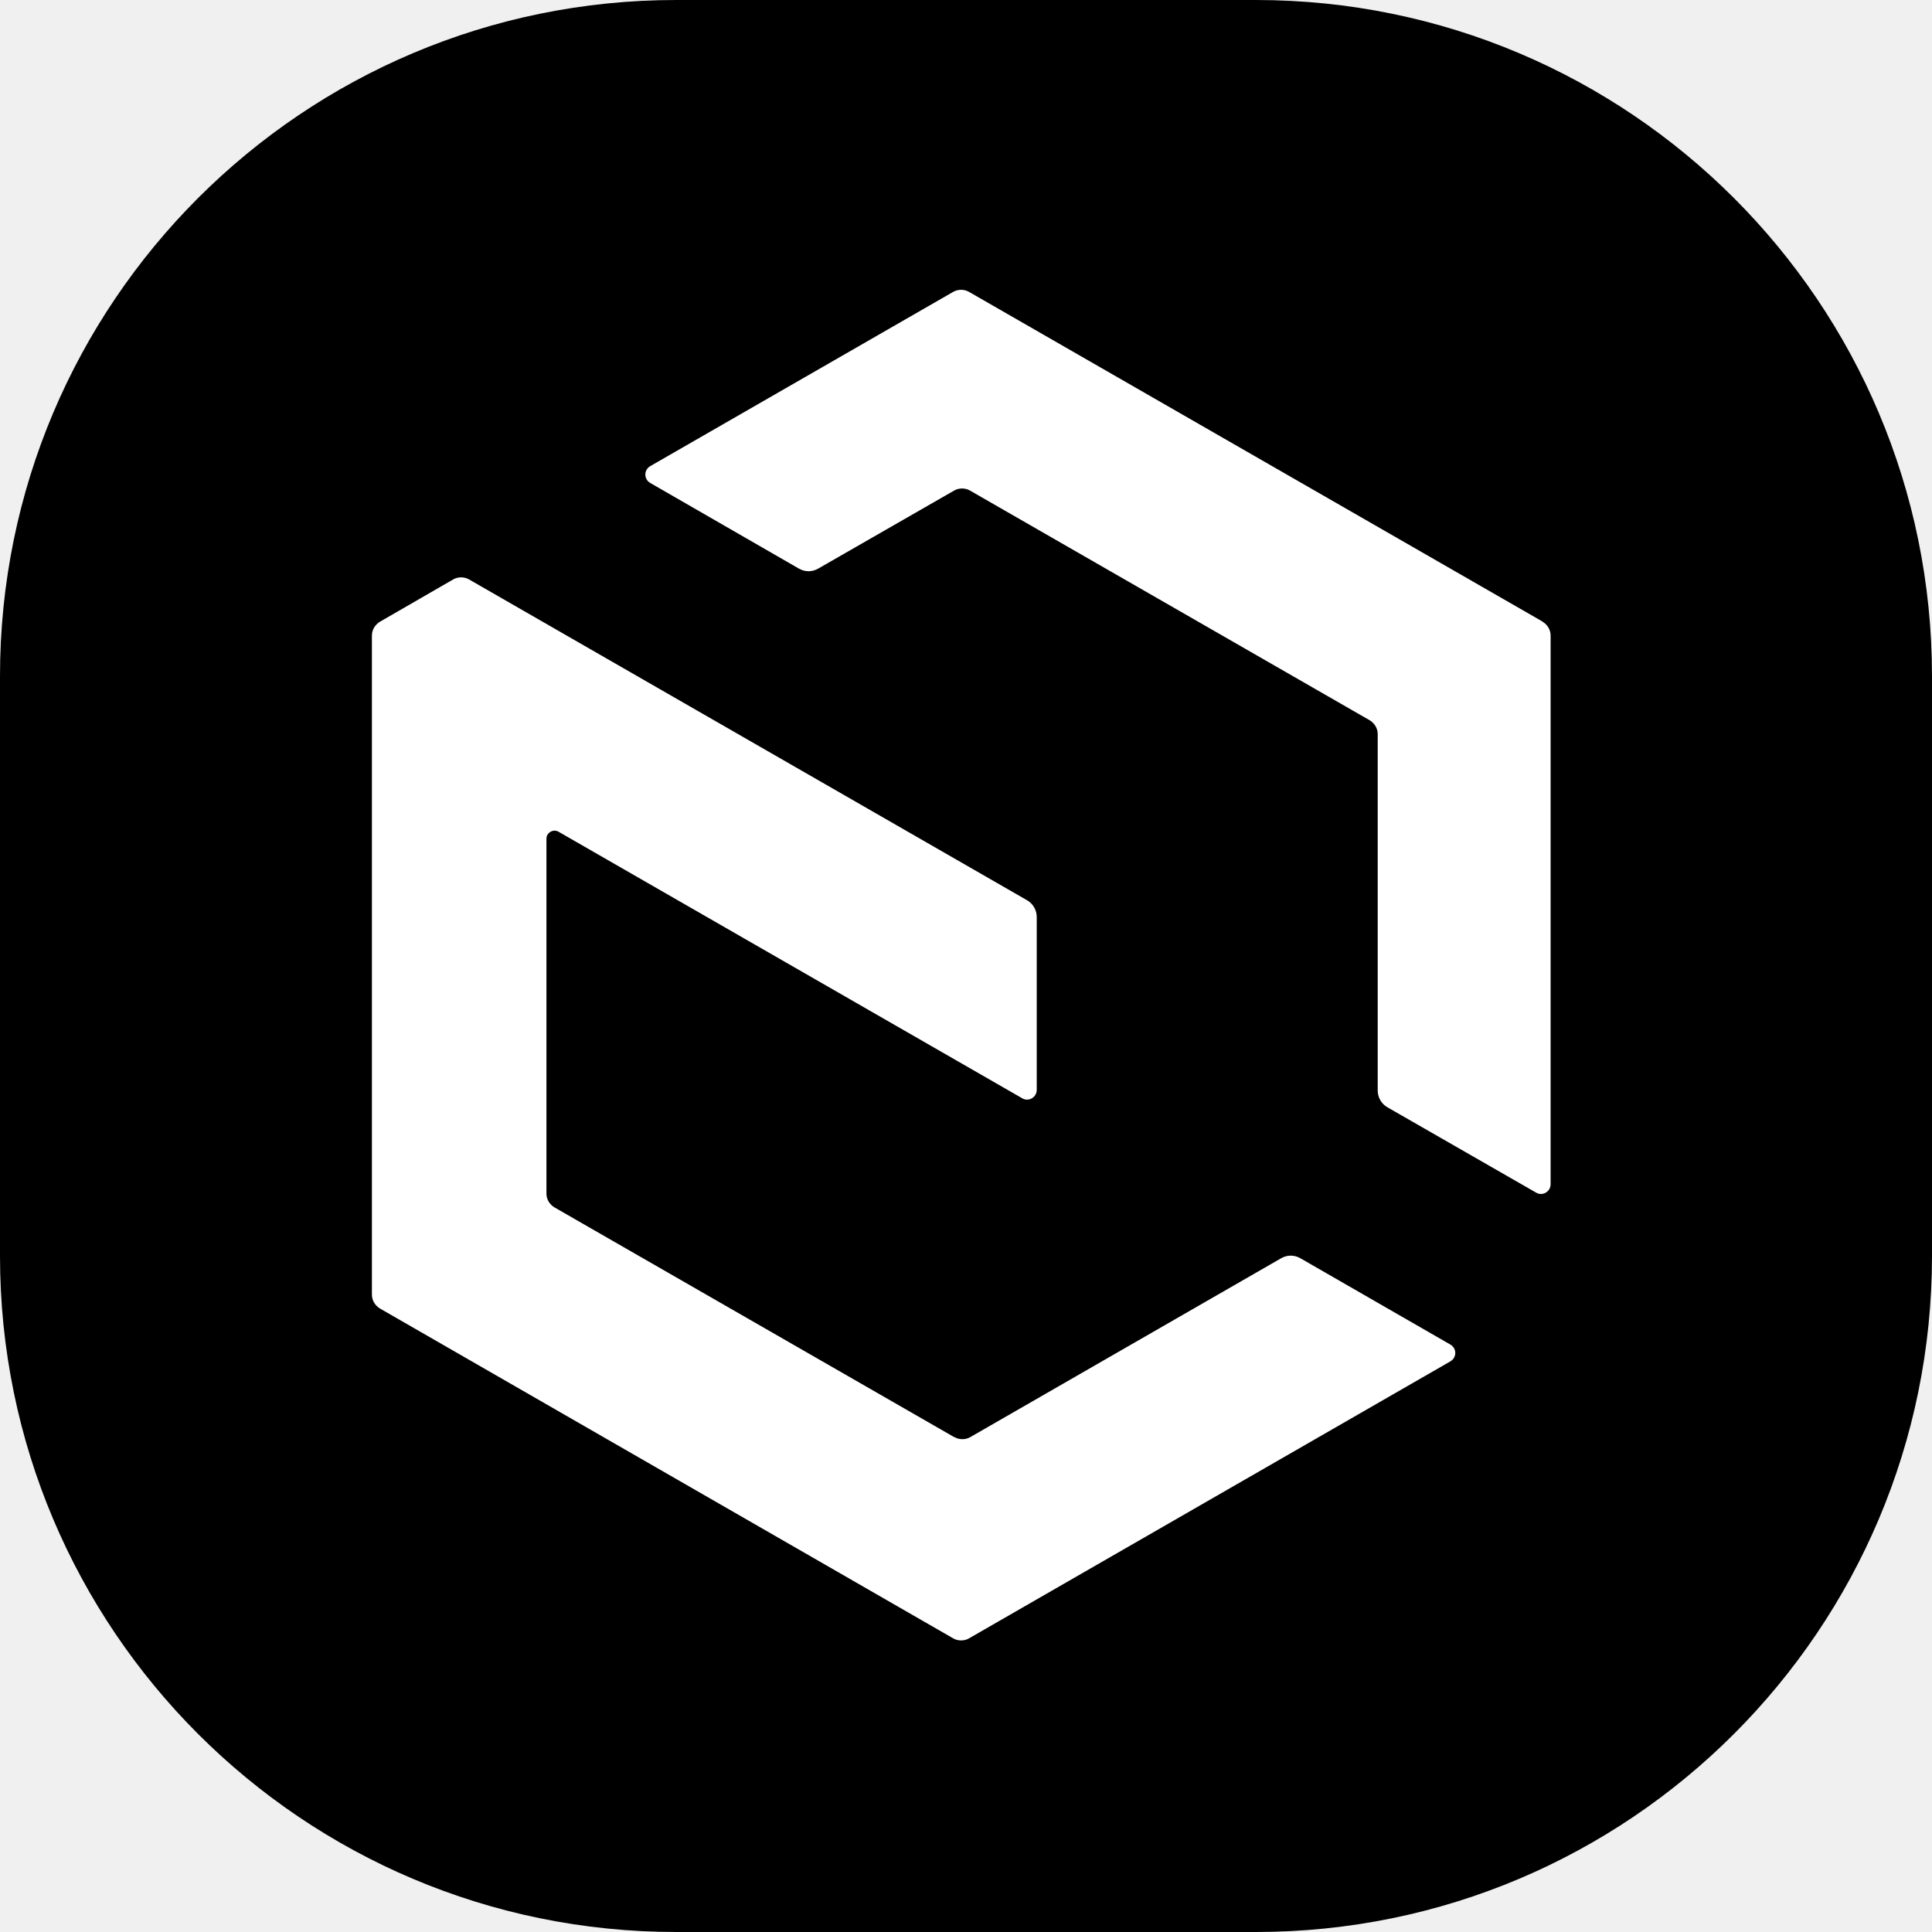
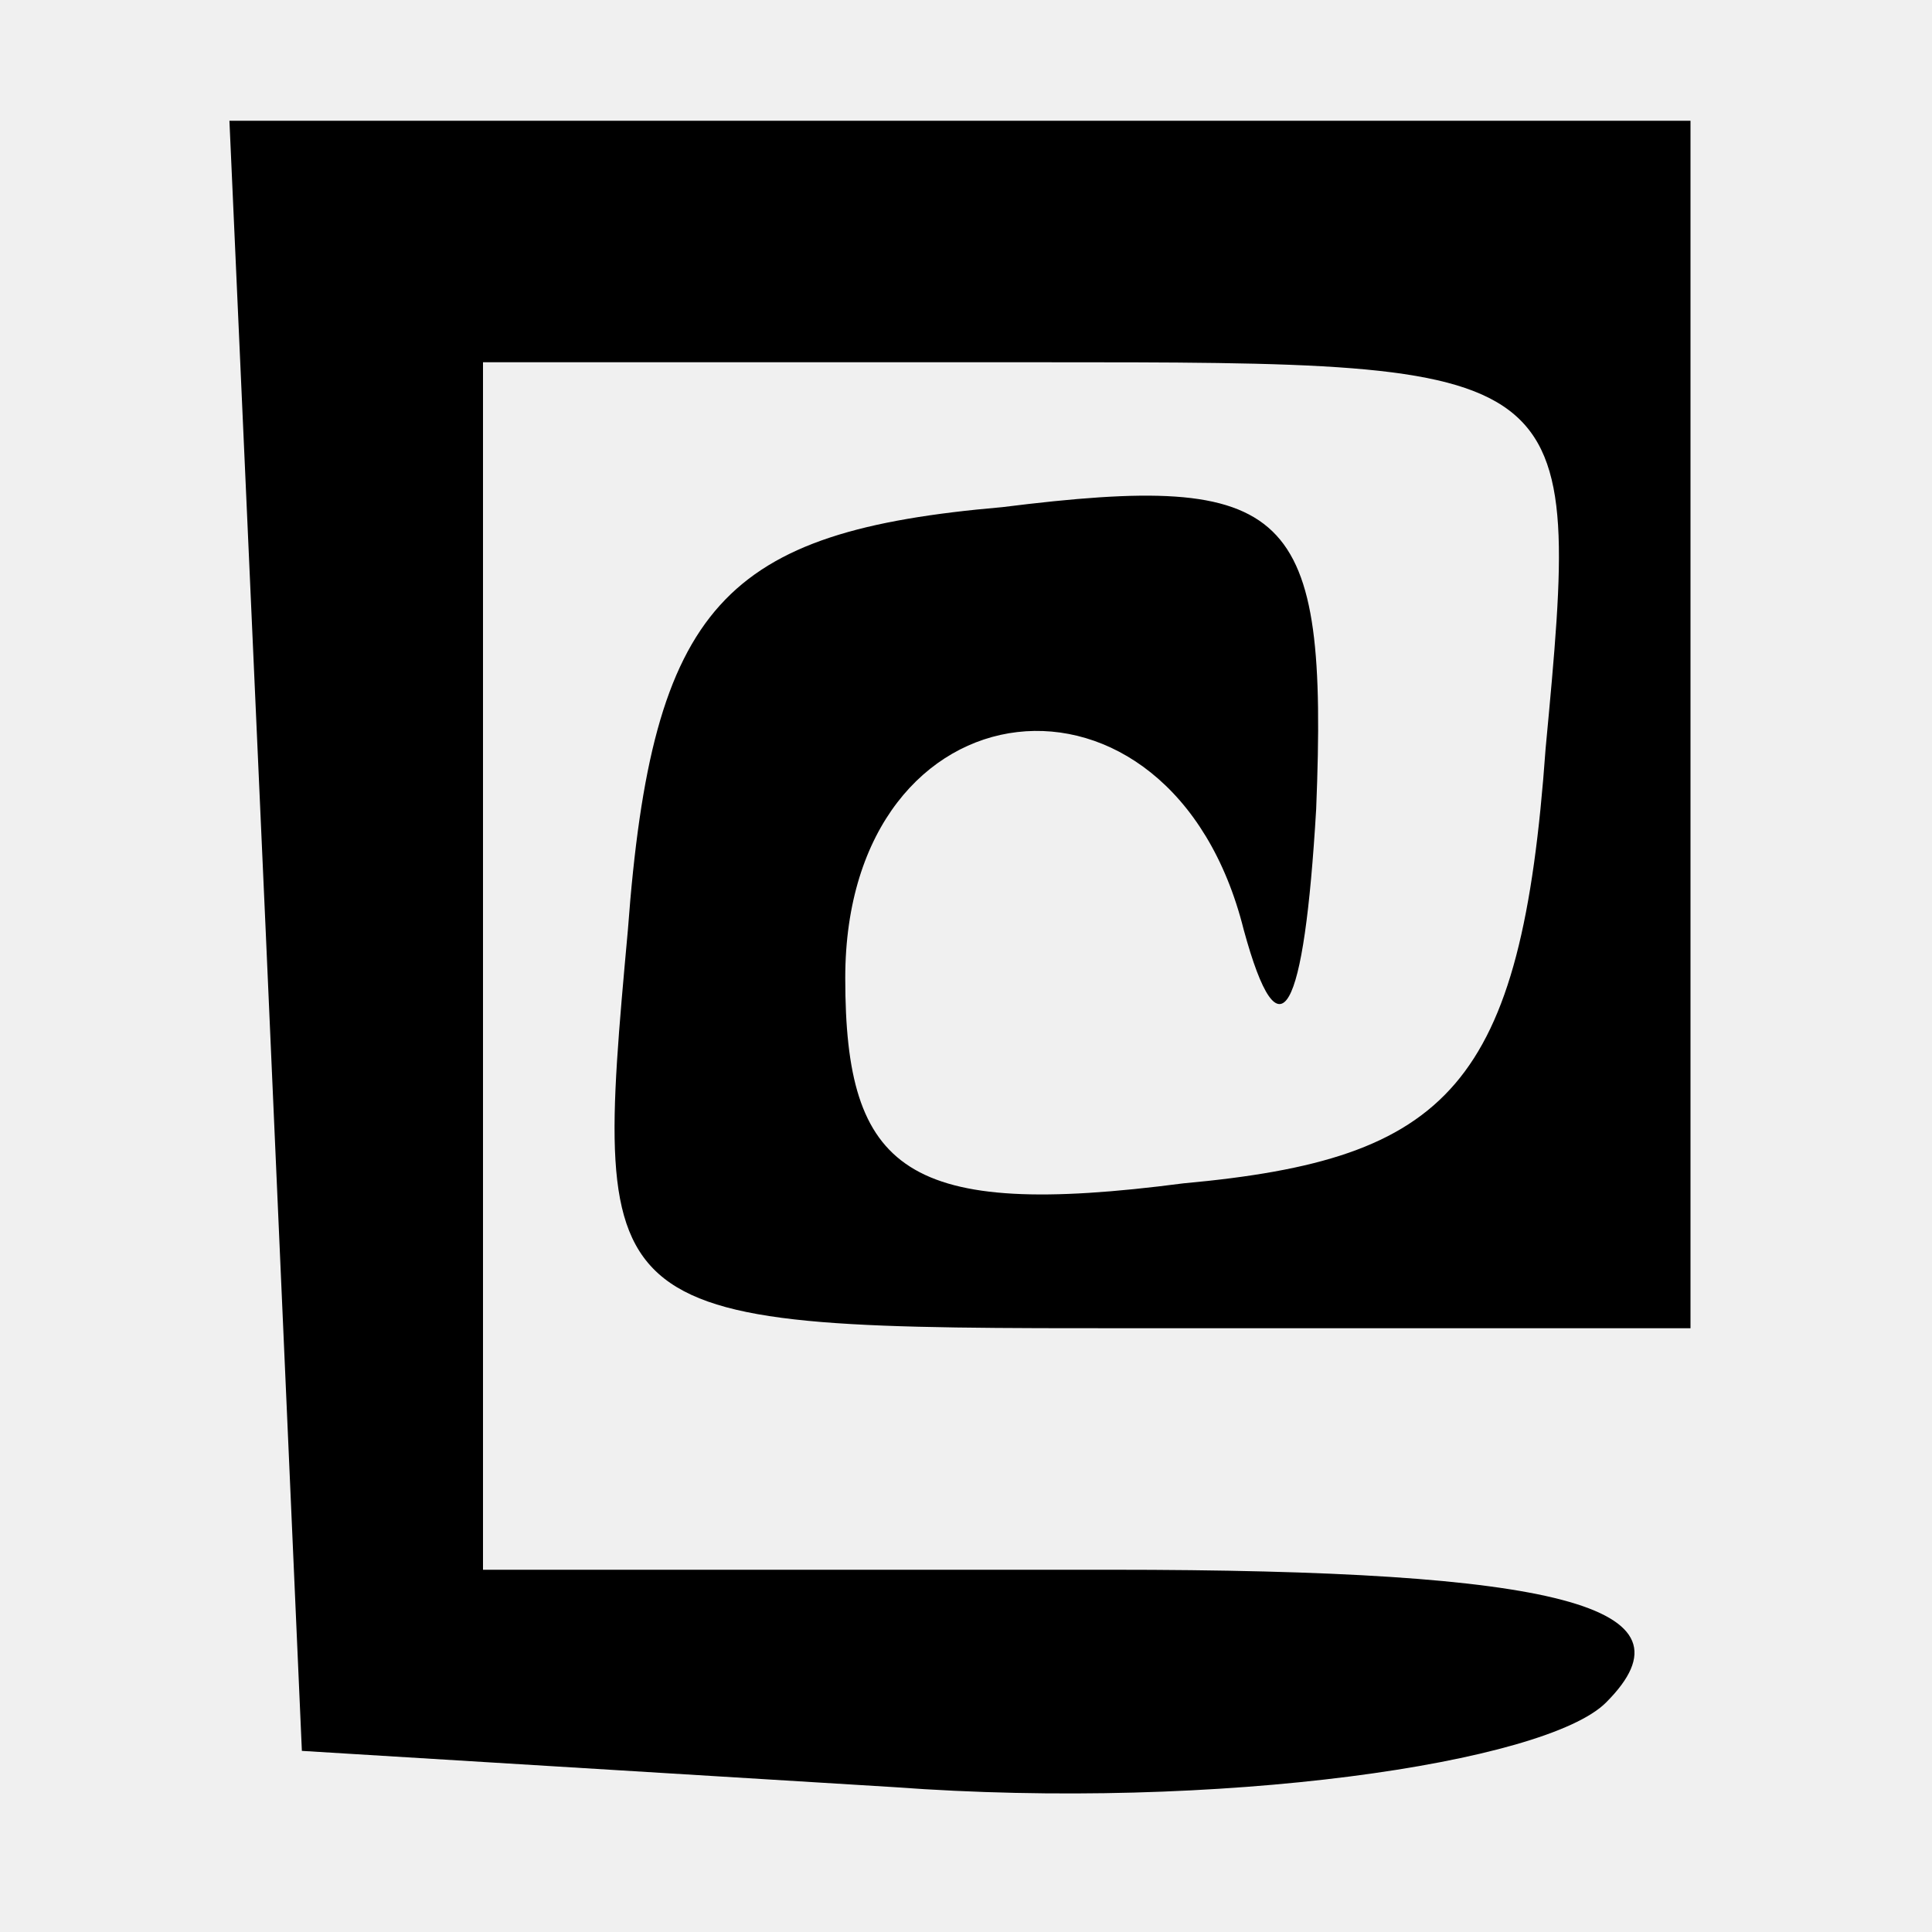
- <svg xmlns="http://www.w3.org/2000/svg" version="1.1" width="1000" height="1000">
-   <style>
-     #light-icon {
-       display: inline;
-     }
-     #dark-icon {
-       display: none;
-     }
- 
-     @media (prefers-color-scheme: dark) {
-       #light-icon {
-         display: none;
-       }
-       #dark-icon {
-         display: inline;
-       }
-     }
-   </style>
-   <g id="light-icon">
-     <svg version="1.1" width="1000" height="1000">
-       <g clip-path="url(#SvgjsClipPath1059)">
-         <rect width="1000" height="1000" fill="#000000" />
-         <g transform="matrix(5,0,0,5,192.5,150)">
-           <svg version="1.1" width="123" height="140">
-             <svg width="123" height="140" viewBox="0 0 123 140" fill="none">
-               <path d="M60.257 118.758L18.904 94.992C18.402 94.692 18.067 94.158 18.067 93.558V56.825C18.067 56.192 18.77 55.792 19.305 56.092L67.316 83.692C67.986 84.092 68.822 83.592 68.822 82.825V64.925C68.822 64.225 68.454 63.558 67.818 63.192L10.071 29.992C9.569 29.692 8.9 29.692 8.398 29.992L0.836 34.358C0.335 34.658 0 35.192 0 35.792V104.025C0 104.625 0.335 105.158 0.836 105.458L60.157 139.592C60.658 139.892 61.328 139.892 61.829 139.592L111.647 110.925C112.317 110.525 112.317 109.592 111.647 109.192L96.123 100.258C95.487 99.892 94.751 99.892 94.116 100.258L61.963 118.758C61.461 119.058 60.792 119.058 60.29 118.758H60.257Z" fill="white" />
-               <path d="M121.149 34.325L61.829 0.225C61.328 -0.075 60.658 -0.075 60.157 0.225L28.807 18.258C28.138 18.658 28.138 19.592 28.807 19.992L44.197 28.858C44.833 29.225 45.569 29.225 46.205 28.858L60.257 20.792C60.759 20.492 61.428 20.492 61.93 20.792L103.283 44.558C103.785 44.858 104.12 45.392 104.12 45.992V82.892C104.12 83.592 104.488 84.258 105.123 84.625L120.514 93.458C121.183 93.858 122.019 93.358 122.019 92.592V35.792C122.019 35.192 121.685 34.658 121.183 34.358L121.149 34.325Z" fill="white" />
-             </svg>
-           </svg>
-         </g>
-       </g>
-       <defs>
-         <clipPath id="SvgjsClipPath1059">
-           <rect width="1000" height="1000" x="0" y="0" rx="350" ry="350" />
-         </clipPath>
-       </defs>
-     </svg>
-   </g>
-   <g id="dark-icon">
-     <svg version="1.1" width="1000" height="1000">
-       <g clip-path="url(#SvgjsClipPath1060)">
-         <rect width="1000" height="1000" fill="#000000" />
-         <g transform="matrix(5,0,0,5,192.5,150)">
-           <svg version="1.1" width="123" height="140">
-             <svg width="123" height="140" viewBox="0 0 123 140" fill="none">
-               <path d="M60.257 118.758L18.904 94.992C18.402 94.692 18.067 94.158 18.067 93.558V56.825C18.067 56.192 18.77 55.792 19.305 56.092L67.316 83.692C67.986 84.092 68.822 83.592 68.822 82.825V64.925C68.822 64.225 68.454 63.558 67.818 63.192L10.071 29.992C9.569 29.692 8.9 29.692 8.398 29.992L0.836 34.358C0.335 34.658 0 35.192 0 35.792V104.025C0 104.625 0.335 105.158 0.836 105.458L60.157 139.592C60.658 139.892 61.328 139.892 61.829 139.592L111.647 110.925C112.317 110.525 112.317 109.592 111.647 109.192L96.123 100.258C95.487 99.892 94.751 99.892 94.116 100.258L61.963 118.758C61.461 119.058 60.792 119.058 60.29 118.758H60.257Z" fill="white" />
-               <path d="M121.149 34.325L61.829 0.225C61.328 -0.075 60.658 -0.075 60.157 0.225L28.807 18.258C28.138 18.658 28.138 19.592 28.807 19.992L44.197 28.858C44.833 29.225 45.569 29.225 46.205 28.858L60.257 20.792C60.759 20.492 61.428 20.492 61.93 20.792L103.283 44.558C103.785 44.858 104.12 45.392 104.12 45.992V82.892C104.12 83.592 104.488 84.258 105.123 84.625L120.514 93.458C121.183 93.858 122.019 93.358 122.019 92.592V35.792C122.019 35.192 121.685 34.658 121.183 34.358L121.149 34.325Z" fill="white" />
-             </svg>
-           </svg>
-         </g>
-       </g>
-       <defs>
-         <clipPath id="SvgjsClipPath1060">
-           <rect width="1000" height="1000" x="0" y="0" rx="350" ry="350" />
-         </clipPath>
-       </defs>
-     </svg>
+ <svg xmlns="http://www.w3.org/2000/svg" version="1.0" width="16pt" height="16pt" viewBox="0 0 16 16" preserveAspectRatio="xMidYMid meet">
+   <g transform="translate(0,16) scale(0.1,-0.1)" fill="#000000" stroke="none">
+     <path d="M22 83 l3 -68 49 -3 c27 -2 54 2 59 7 8 8 -4 11 -41 11 l-52 0 0 50 0 50 46 0 c45 0 45 0 42 -32 -2 -28 -8 -34 -30 -36 -23 -3 -28 1 -28 17 0 25 27 28 33 4 3 -11 5 -7 6 10 1 25 -2 28 -26 25 -23 -2 -29 -8 -31 -35 -3 -33 -3 -33 42 -33 l46 0 0 50 0 50 -60 0 -61 0 3 -67z" />
  </g>
</svg>
